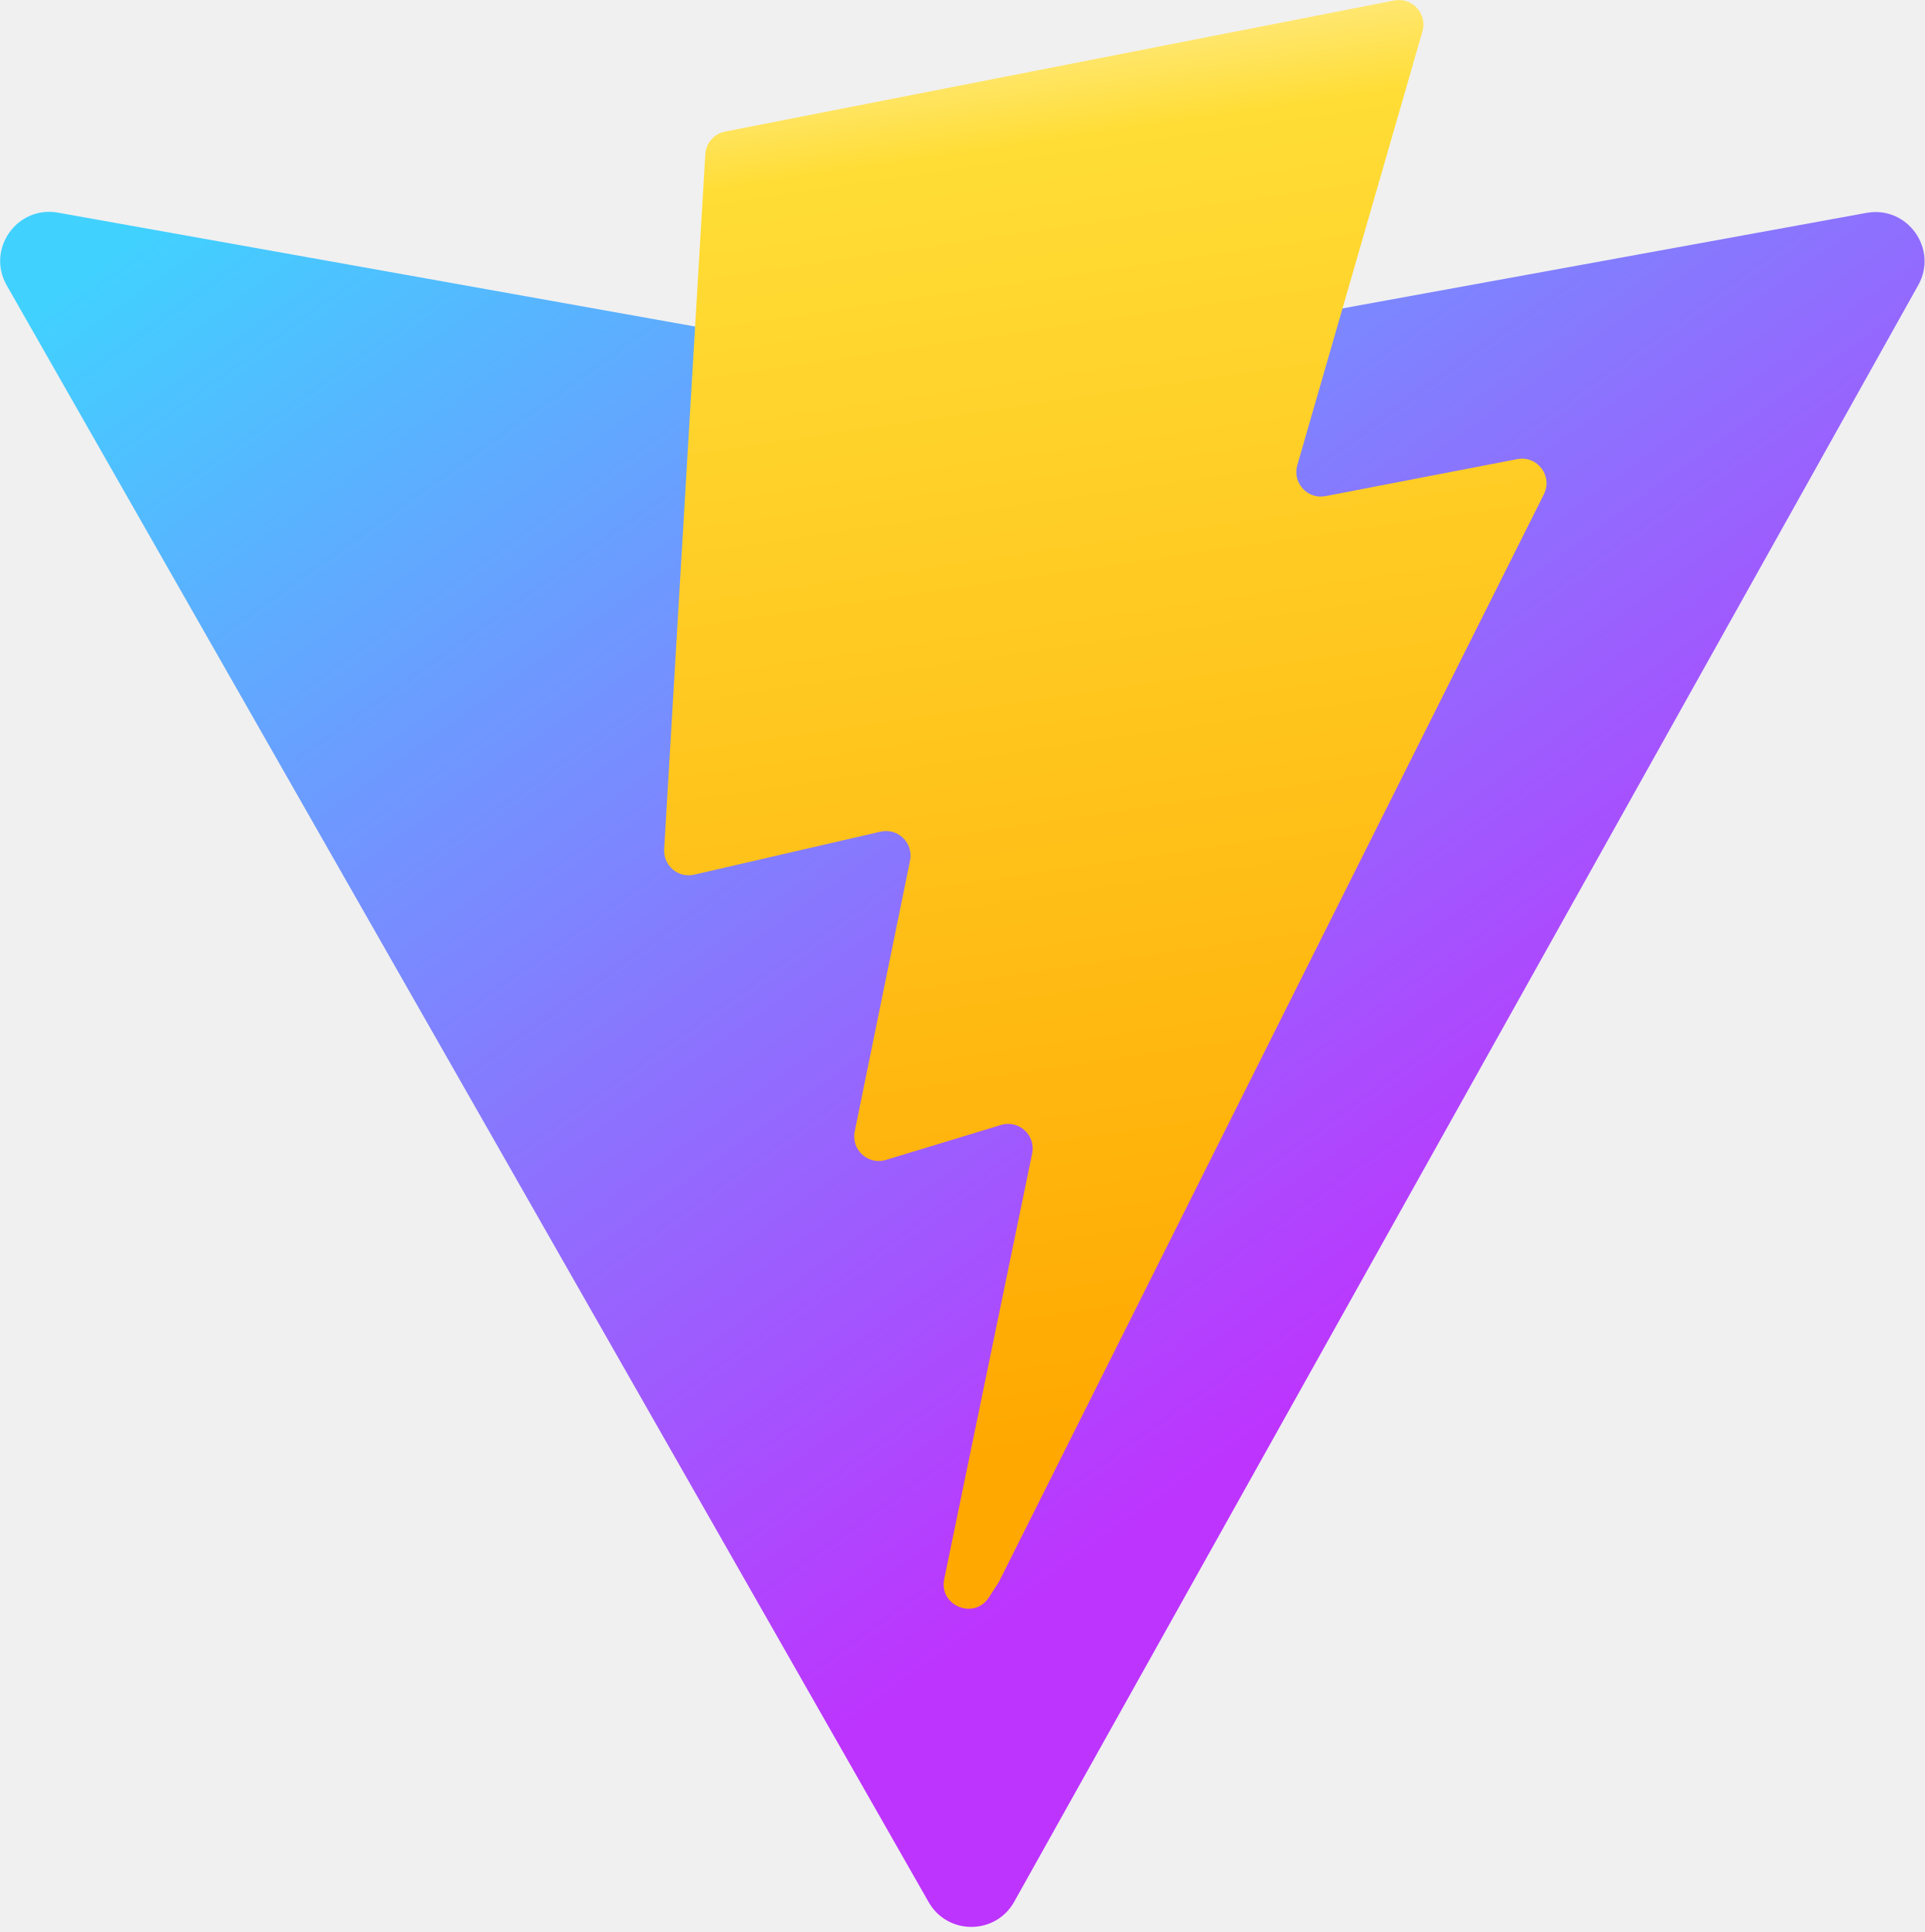
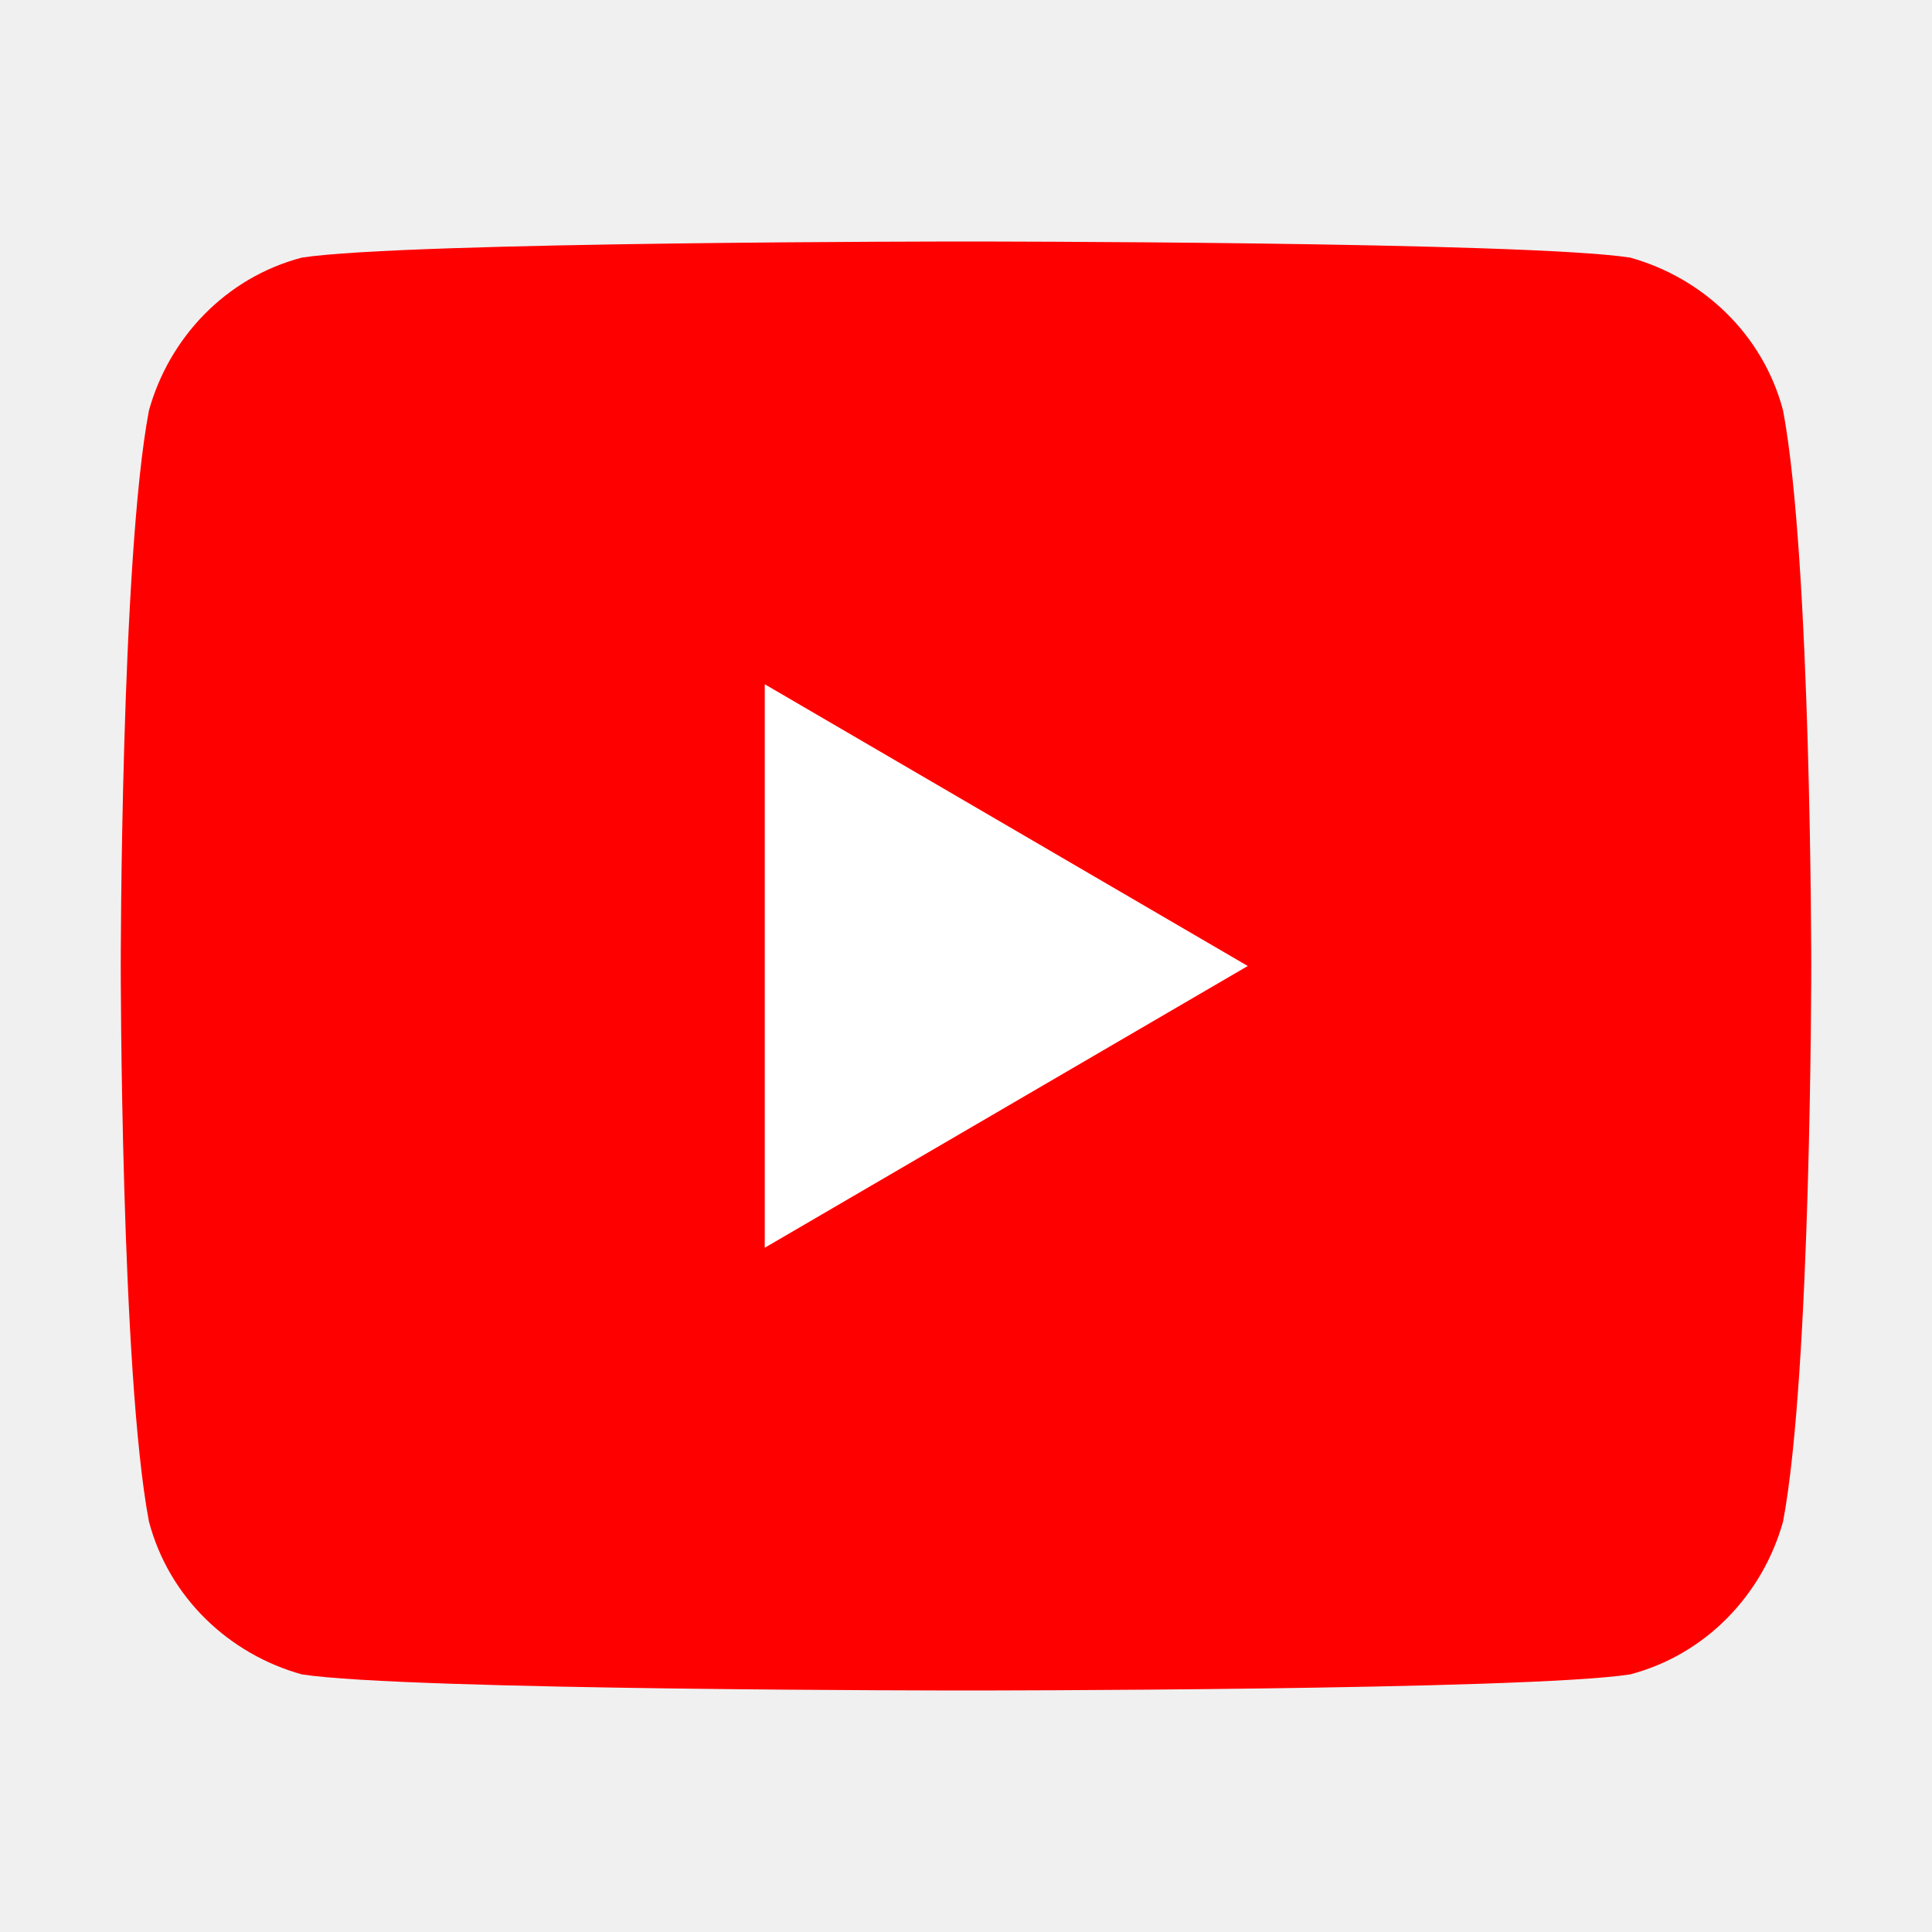
- <svg xmlns="http://www.w3.org/2000/svg" aria-hidden="true" role="img" class="iconify iconify--logos" width="31.88" height="32" preserveAspectRatio="xMidYMid meet" viewBox="0 0 256 257">
-   <defs>
-     <linearGradient id="IconifyId1813088fe1fbc01fb466" x1="-.828%" x2="57.636%" y1="7.652%" y2="78.411%">
-       <stop offset="0%" stop-color="#41D1FF" />
-       <stop offset="100%" stop-color="#BD34FE" />
-     </linearGradient>
-     <linearGradient id="IconifyId1813088fe1fbc01fb467" x1="43.376%" x2="50.316%" y1="2.242%" y2="89.03%">
-       <stop offset="0%" stop-color="#FFEA83" />
-       <stop offset="8.333%" stop-color="#FFDD35" />
-       <stop offset="100%" stop-color="#FFA800" />
-     </linearGradient>
-   </defs>
-   <path fill="url(#IconifyId1813088fe1fbc01fb466)" d="M255.153 37.938L134.897 252.976c-2.483 4.44-8.862 4.466-11.382.048L.875 37.958c-2.746-4.814 1.371-10.646 6.827-9.67l120.385 21.517a6.537 6.537 0 0 0 2.322-.004l117.867-21.483c5.438-.991 9.574 4.796 6.877 9.62Z" />
-   <path fill="url(#IconifyId1813088fe1fbc01fb467)" d="M185.432.063L96.44 17.501a3.268 3.268 0 0 0-2.634 3.014l-5.474 92.456a3.268 3.268 0 0 0 3.997 3.378l24.777-5.718c2.318-.535 4.413 1.507 3.936 3.838l-7.361 36.047c-.495 2.426 1.782 4.5 4.151 3.78l15.304-4.649c2.372-.72 4.652 1.36 4.15 3.788l-11.698 56.621c-.732 3.542 3.979 5.473 5.943 2.437l1.313-2.028l72.516-144.72c1.215-2.423-.88-5.186-3.54-4.672l-25.505 4.922c-2.396.462-4.435-1.77-3.759-4.114l16.646-57.705c.677-2.35-1.37-4.583-3.769-4.113Z" />
+ <svg xmlns="http://www.w3.org/2000/svg" viewBox="0 0 48 48" width="48" height="48">
+   <path fill="#FF0000" d="M44.3 10.2c-.5-1.9-2-3.3-3.8-3.8C37.9 6 24 6 24 6s-13.9 0-16.5.4c-1.9.5-3.3 2-3.8 3.8C3 13.9 3 24 3 24s0 10.1.7 13.8c.5 1.9 2 3.3 3.8 3.8C10.1 42 24 42 24 42s13.9 0 16.5-.4c1.9-.5 3.3-2 3.8-3.8.7-3.7.7-13.8.7-13.8s0-10.1-.7-13.8z" />
+   <path fill="#FFF" d="M19 31V17l12 7z" />
</svg>
